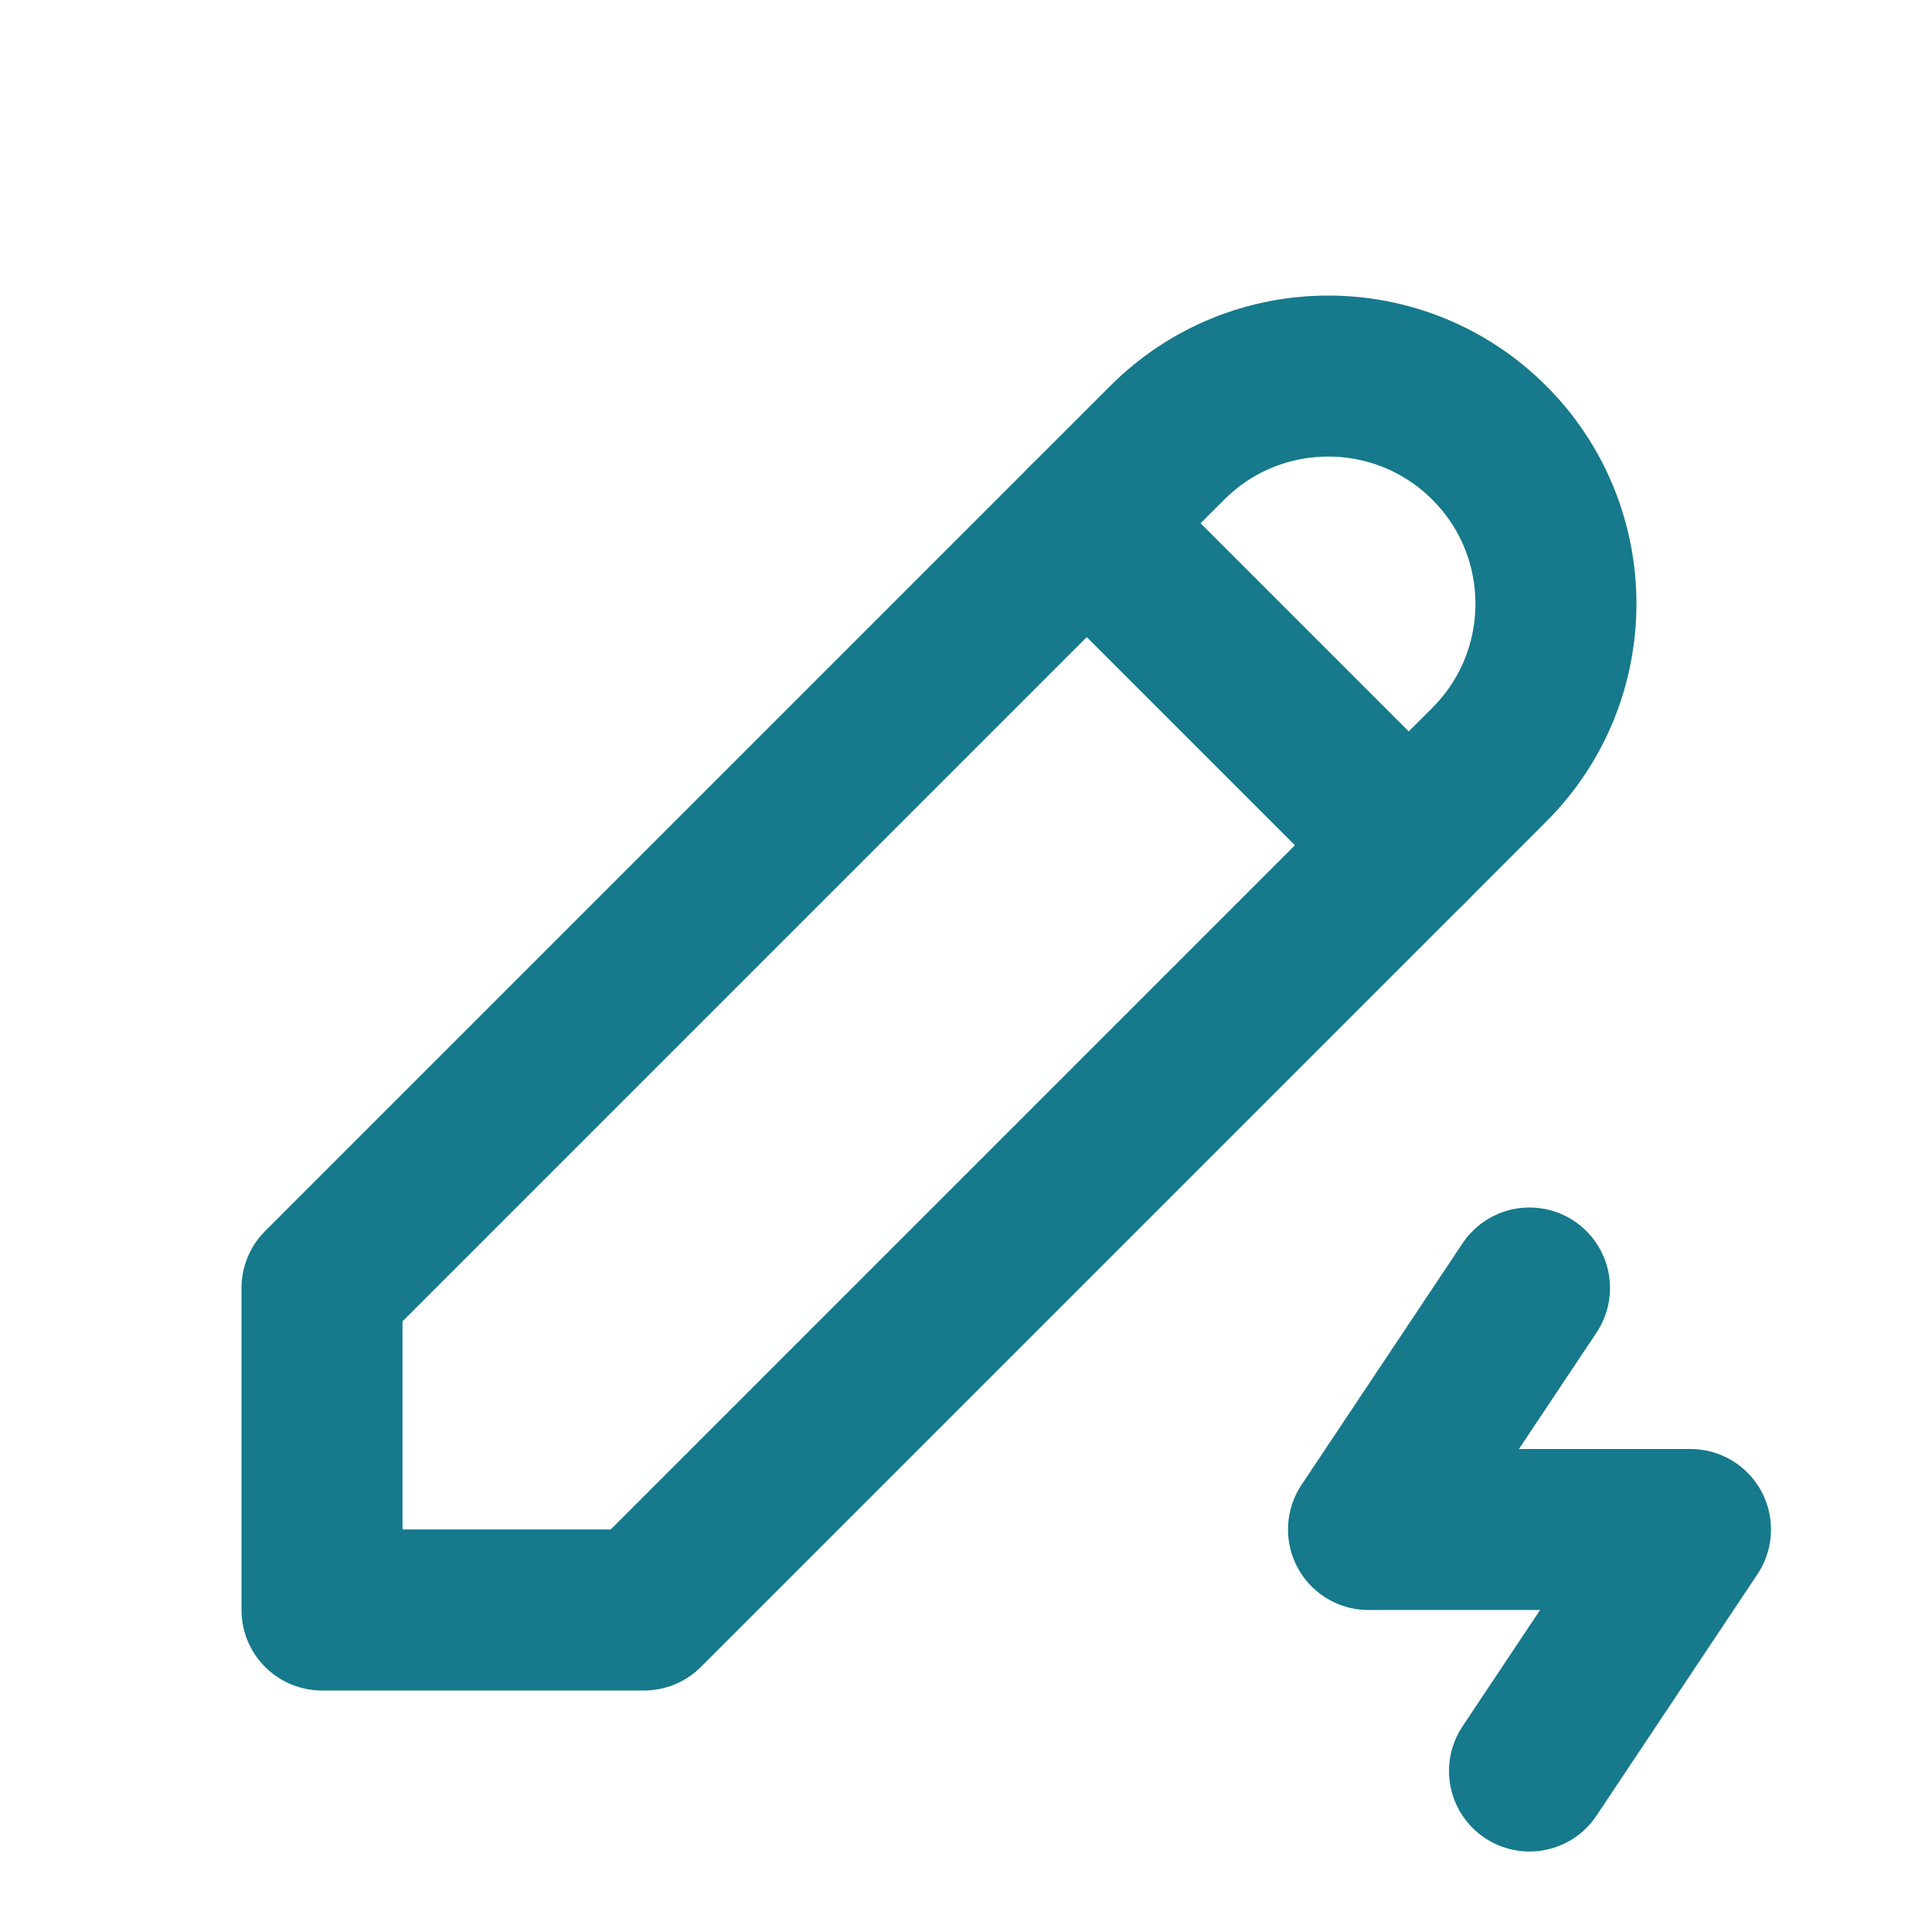
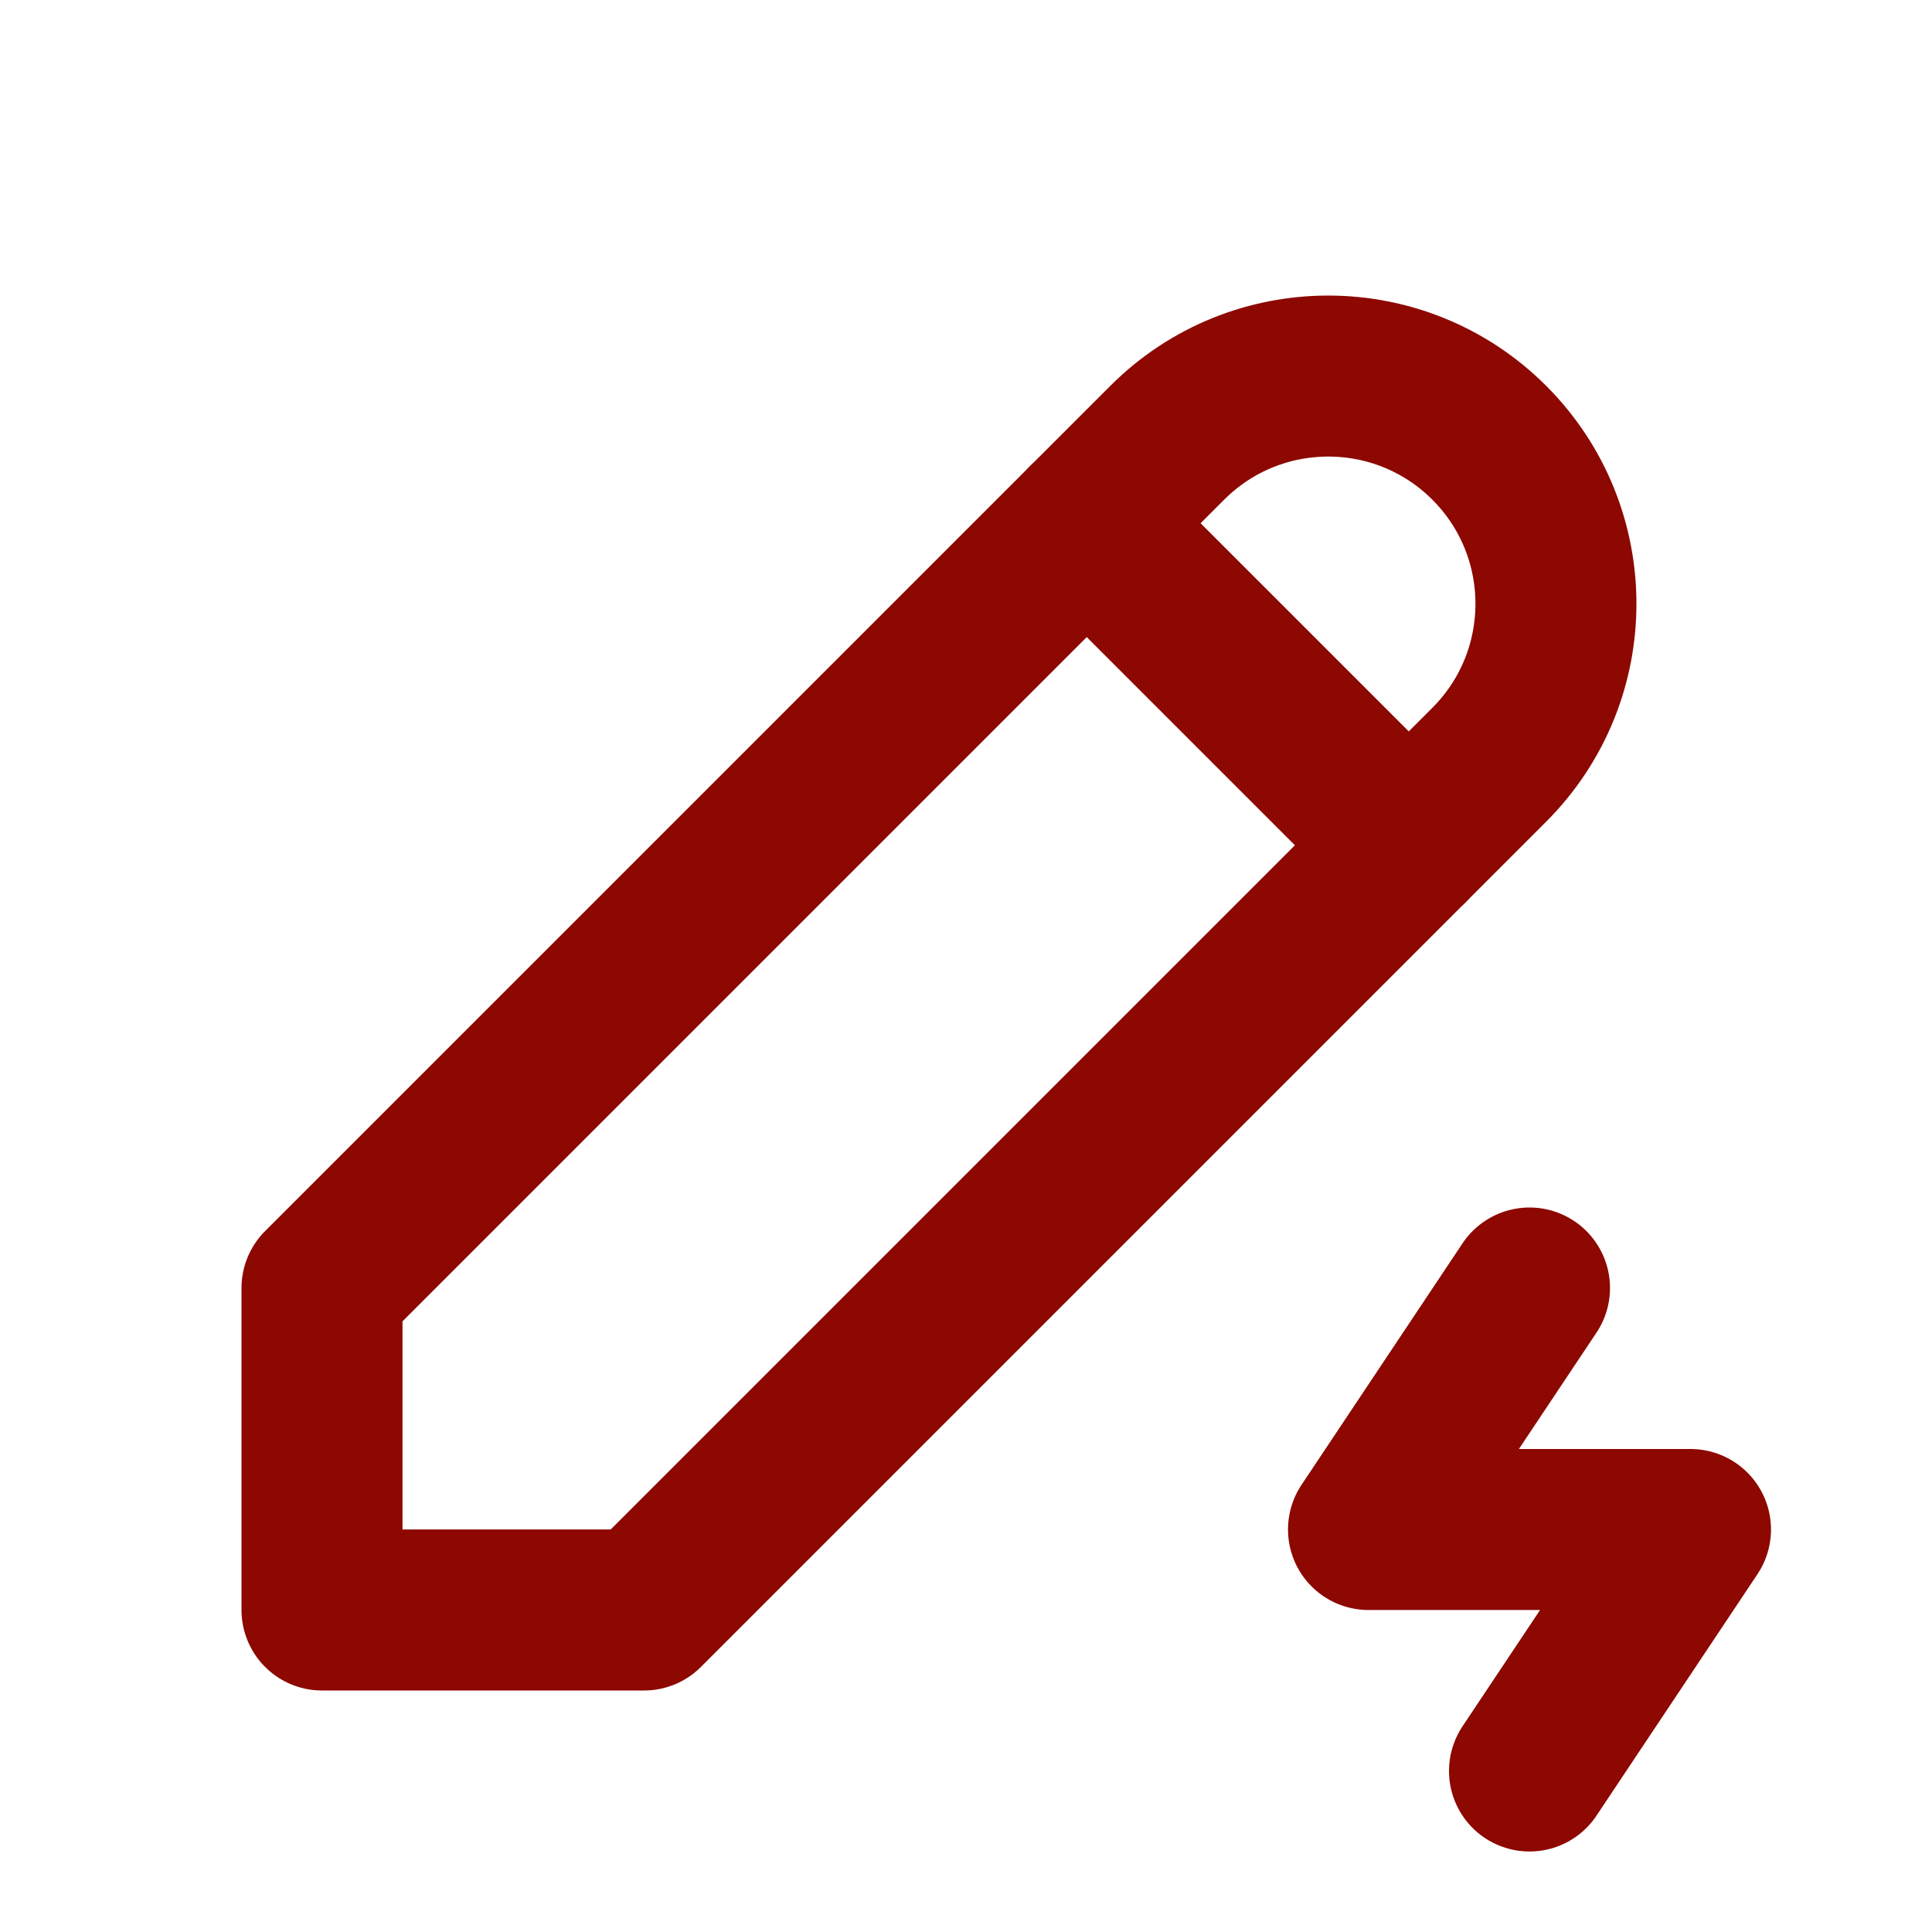
- <svg xmlns="http://www.w3.org/2000/svg" width="24" height="24" viewBox="0 0 24 24" fill="none" stroke="#16798C" stroke-width="2" stroke-linecap="round" stroke-linejoin="round" class="icon icon-tabler icons-tabler-outline icon-tabler-pencil-bolt">
+ <svg xmlns="http://www.w3.org/2000/svg" width="24" height="24" viewBox="0 0 24 24" fill="none" stroke="#8d0801" stroke-width="2" stroke-linecap="round" stroke-linejoin="round" class="icon icon-tabler icons-tabler-outline icon-tabler-pencil-bolt">
  <path stroke="none" d="M0 0h24v24H0z" fill="none" />
  <path d="M4 20h4l10.5 -10.5a2.828 2.828 0 1 0 -4 -4l-10.5 10.5v4" />
  <path d="M13.5 6.5l4 4" />
  <path d="M19 16l-2 3h4l-2 3" />
</svg>
